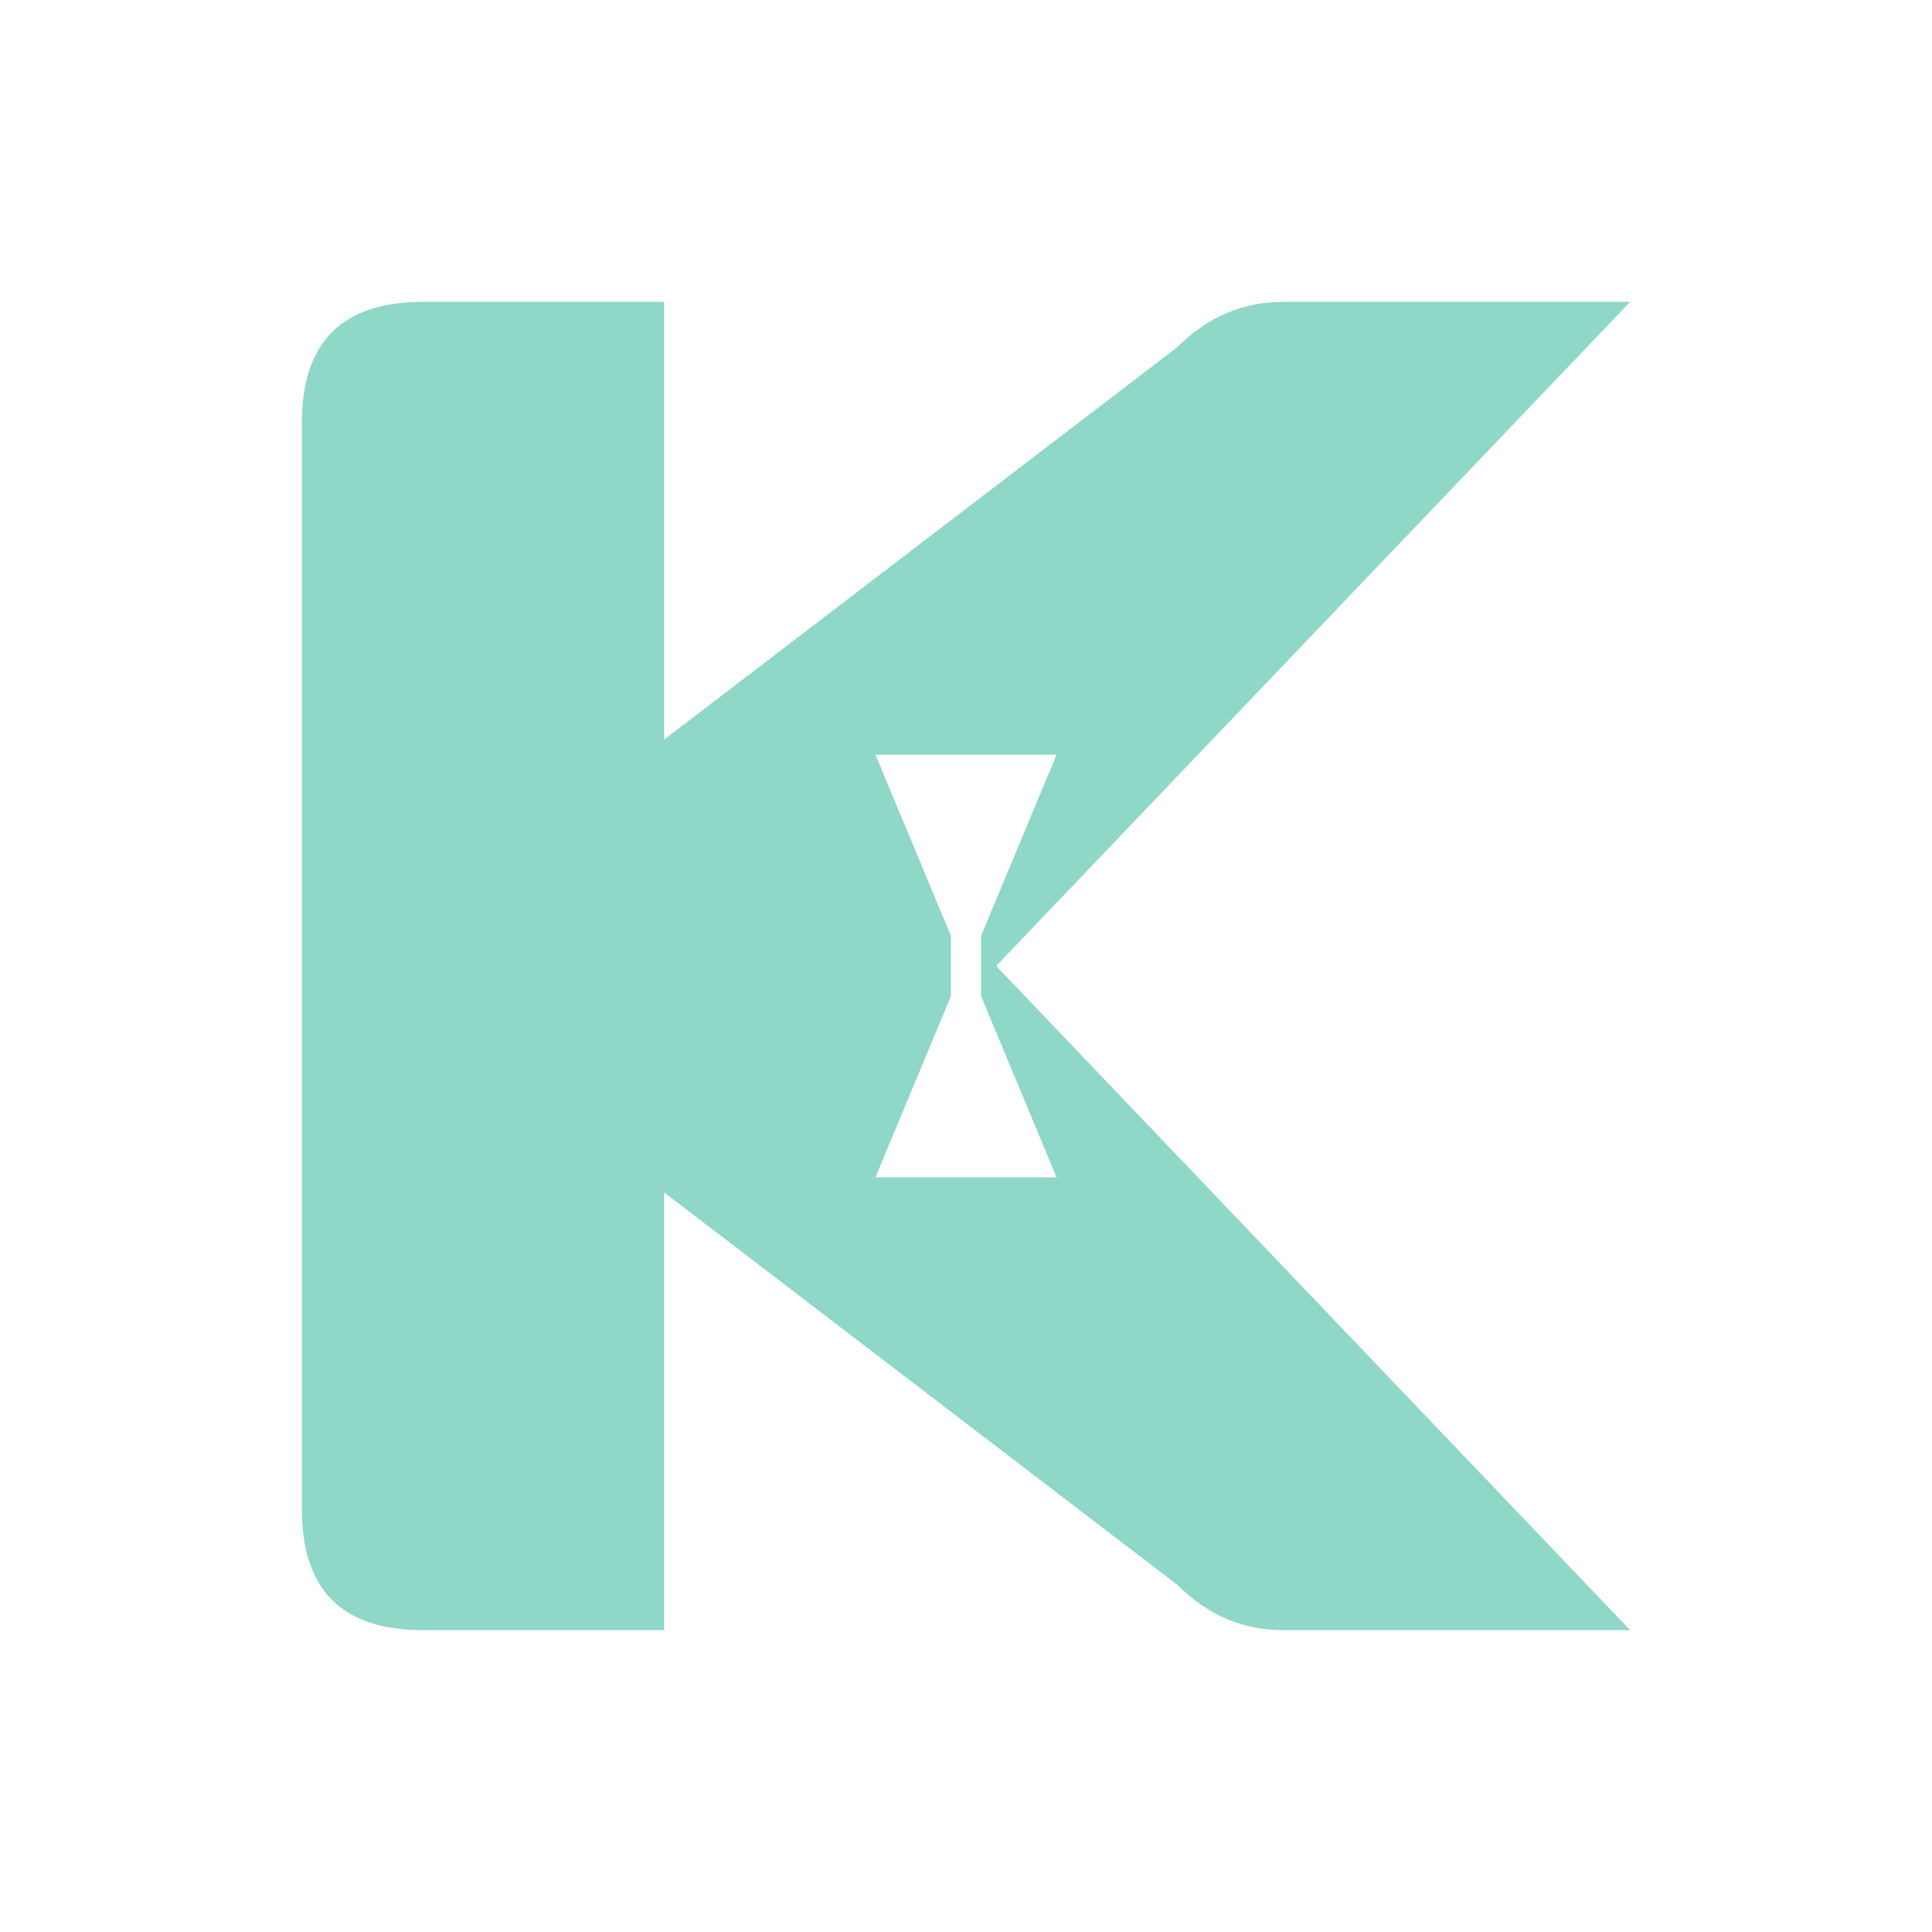
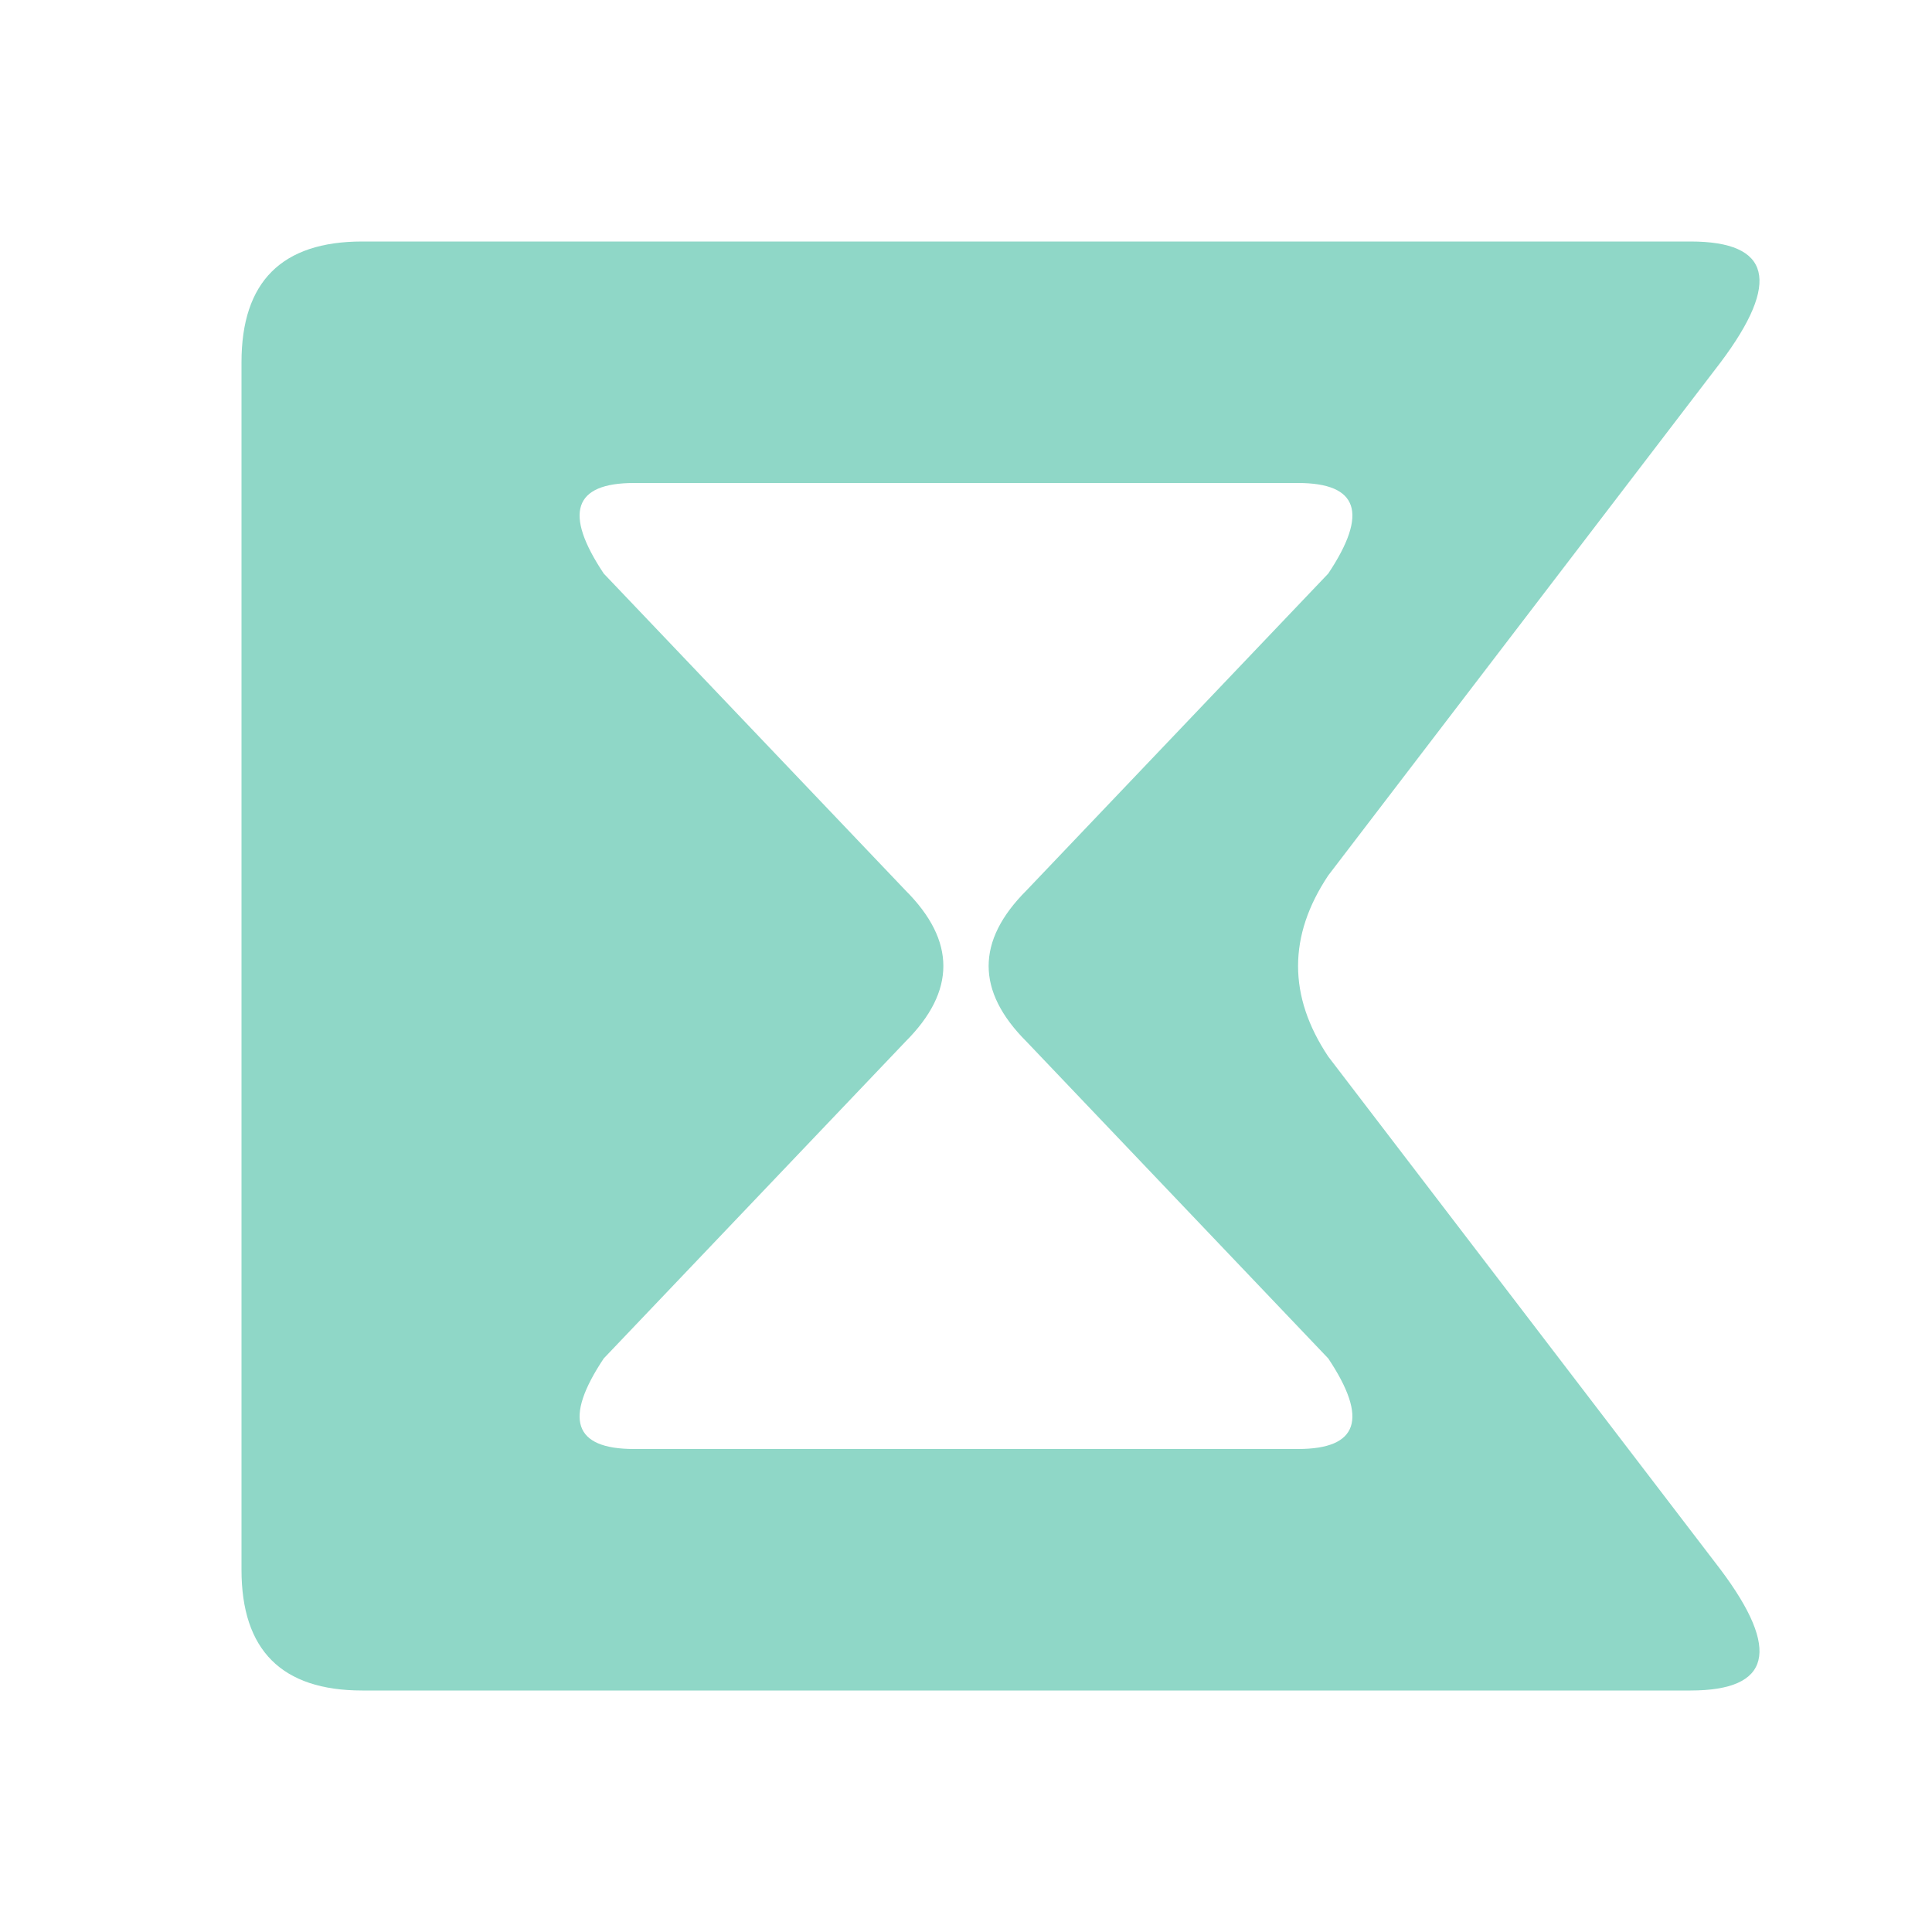
<svg xmlns="http://www.w3.org/2000/svg" viewBox="0 0 128 128">
-   <path fill="#8FD7C7" fill-rule="evenodd" d="M28 20H44V49L78 23Q81 20 85 20H108L66 64L108 108H85Q81 108 78 105L44 79V108H28Q20 108 20 100V28Q20 20 28 20Z M58 50H70L65 62V66L70 78H58L63 66V62Z" />
+   <path fill="#8FD7C7" fill-rule="evenodd" d="M24 16H112Q120 16 114 24L88 58Q84 64 88 70L114 104Q120 112 112 112H24Q16 112 16 104V24Q16 16 24 16Z M42 32H86Q92 32 88 38L68 59Q63 64 68 69L88 90Q92 96 86 96H42Q36 96 40 90L60 69Q65 64 60 59L40 38Q36 32 42 32Z" />
</svg>
